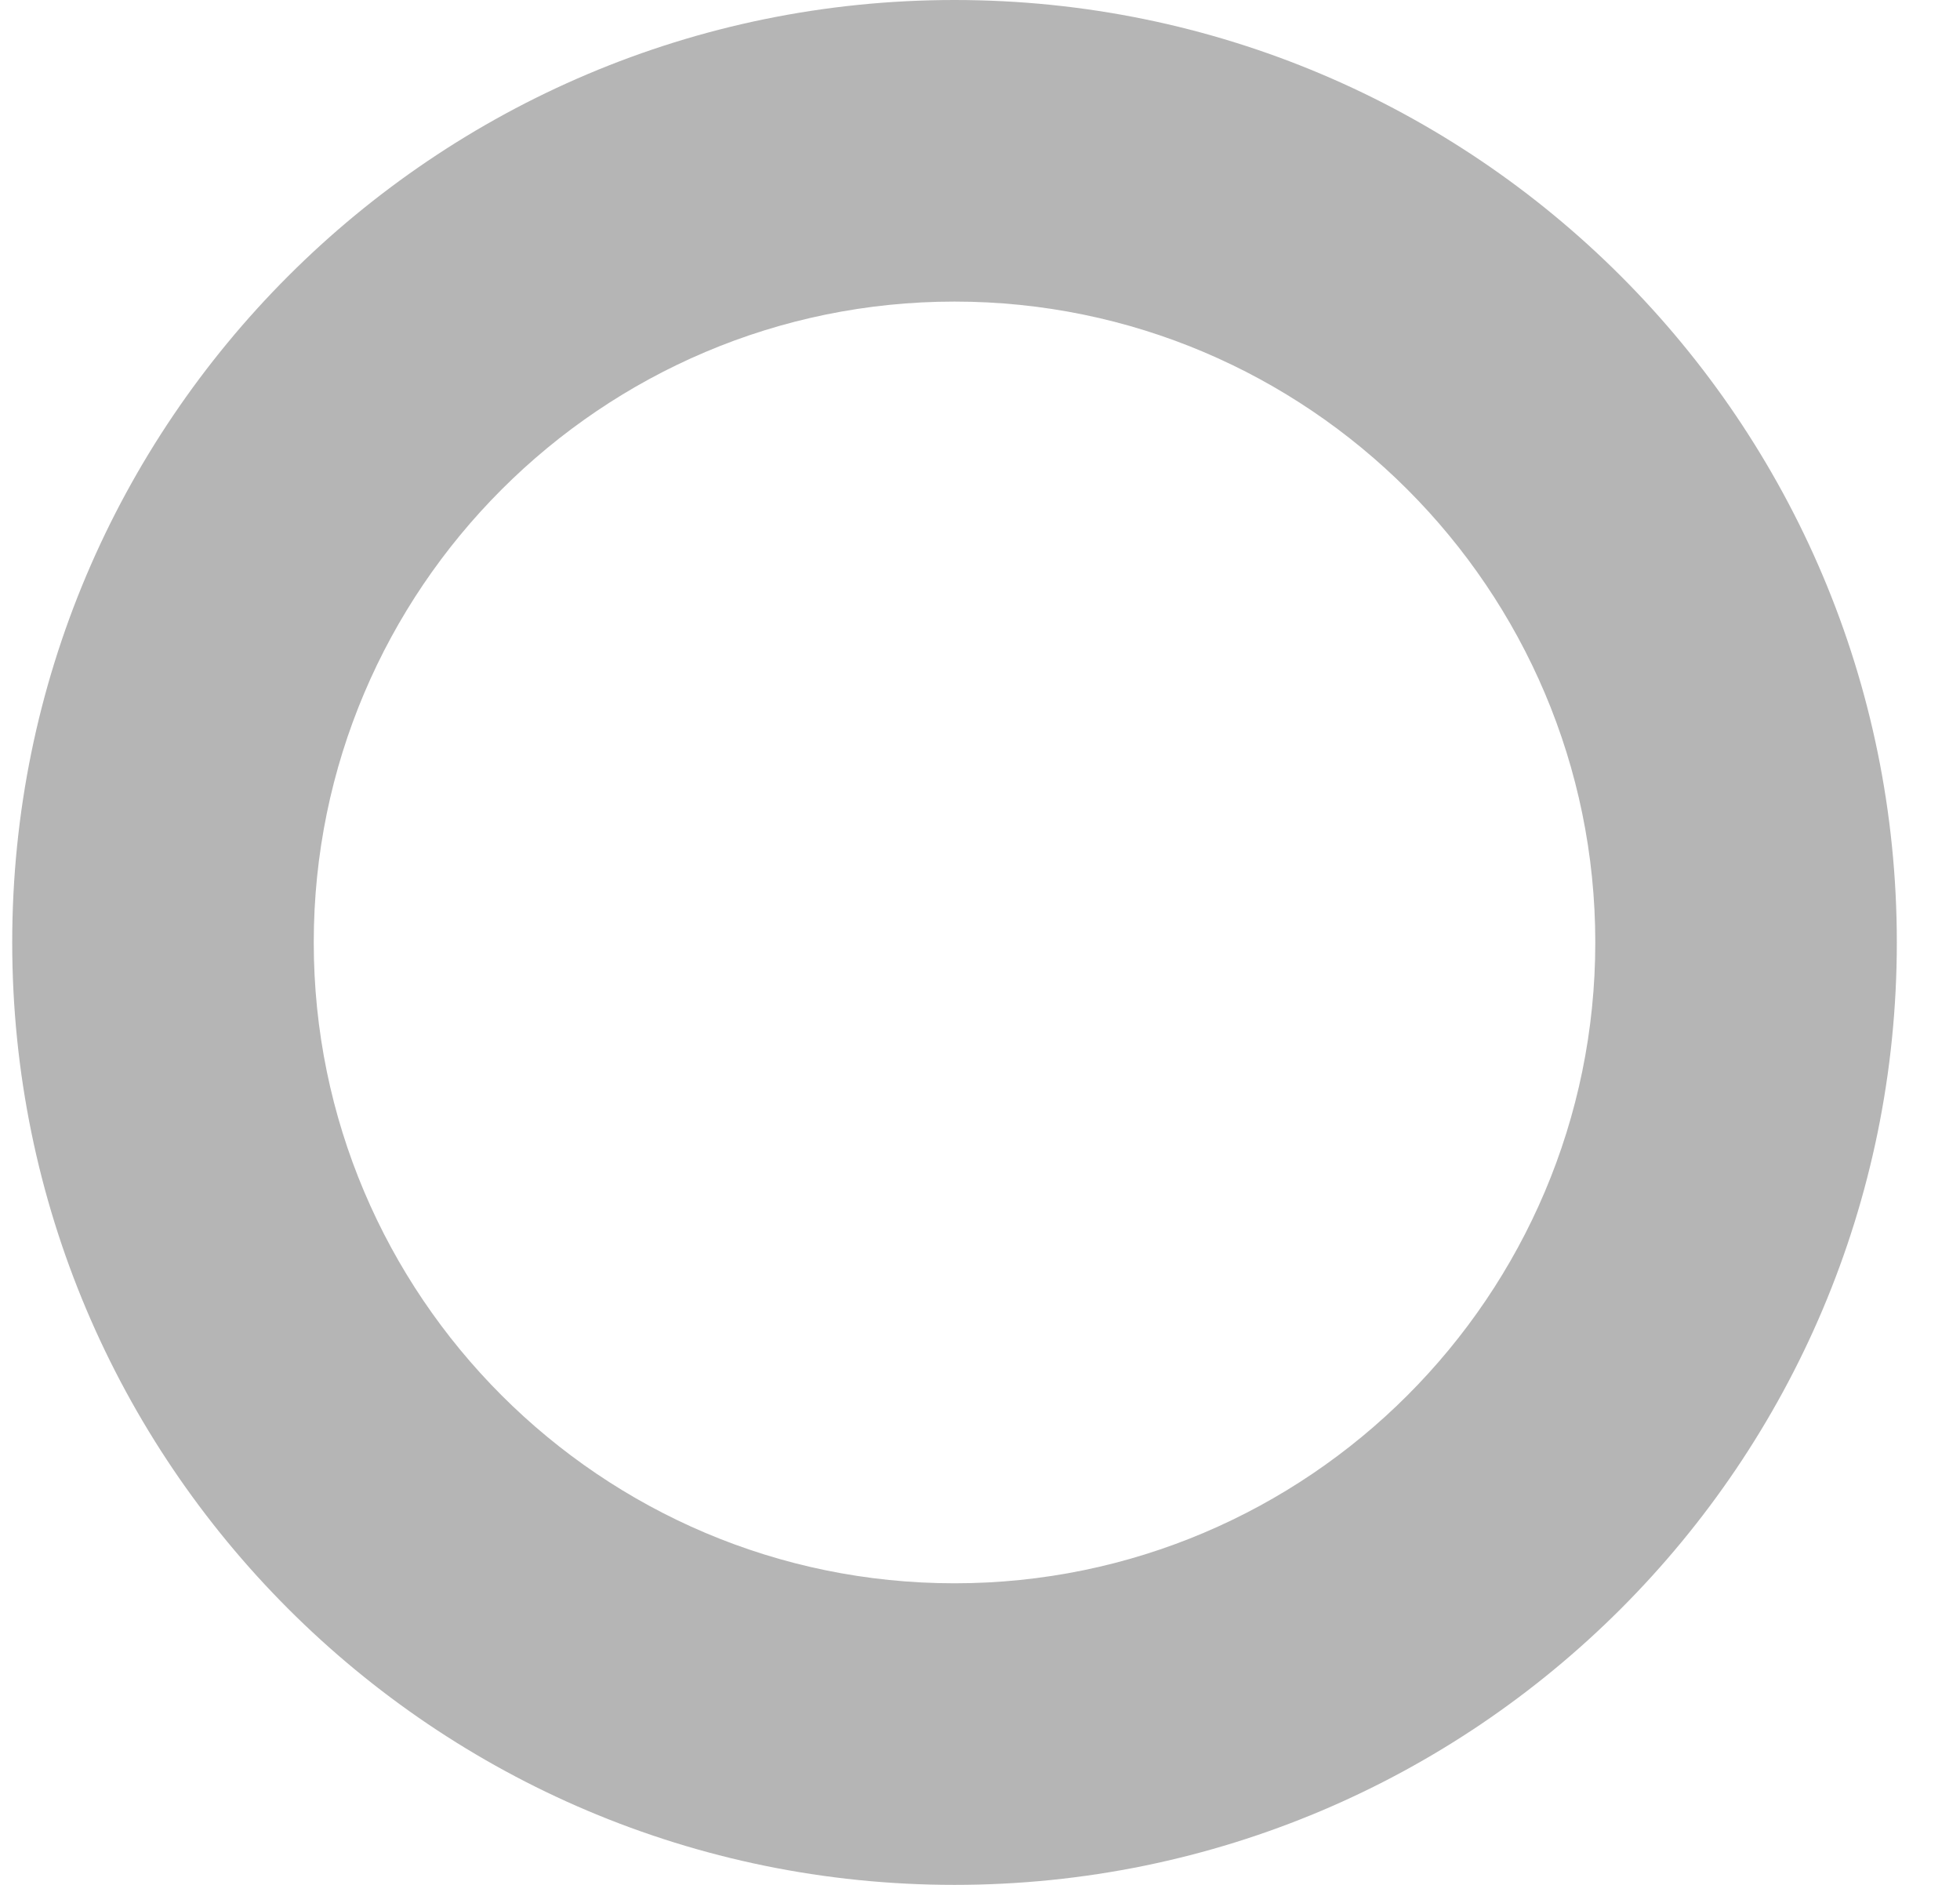
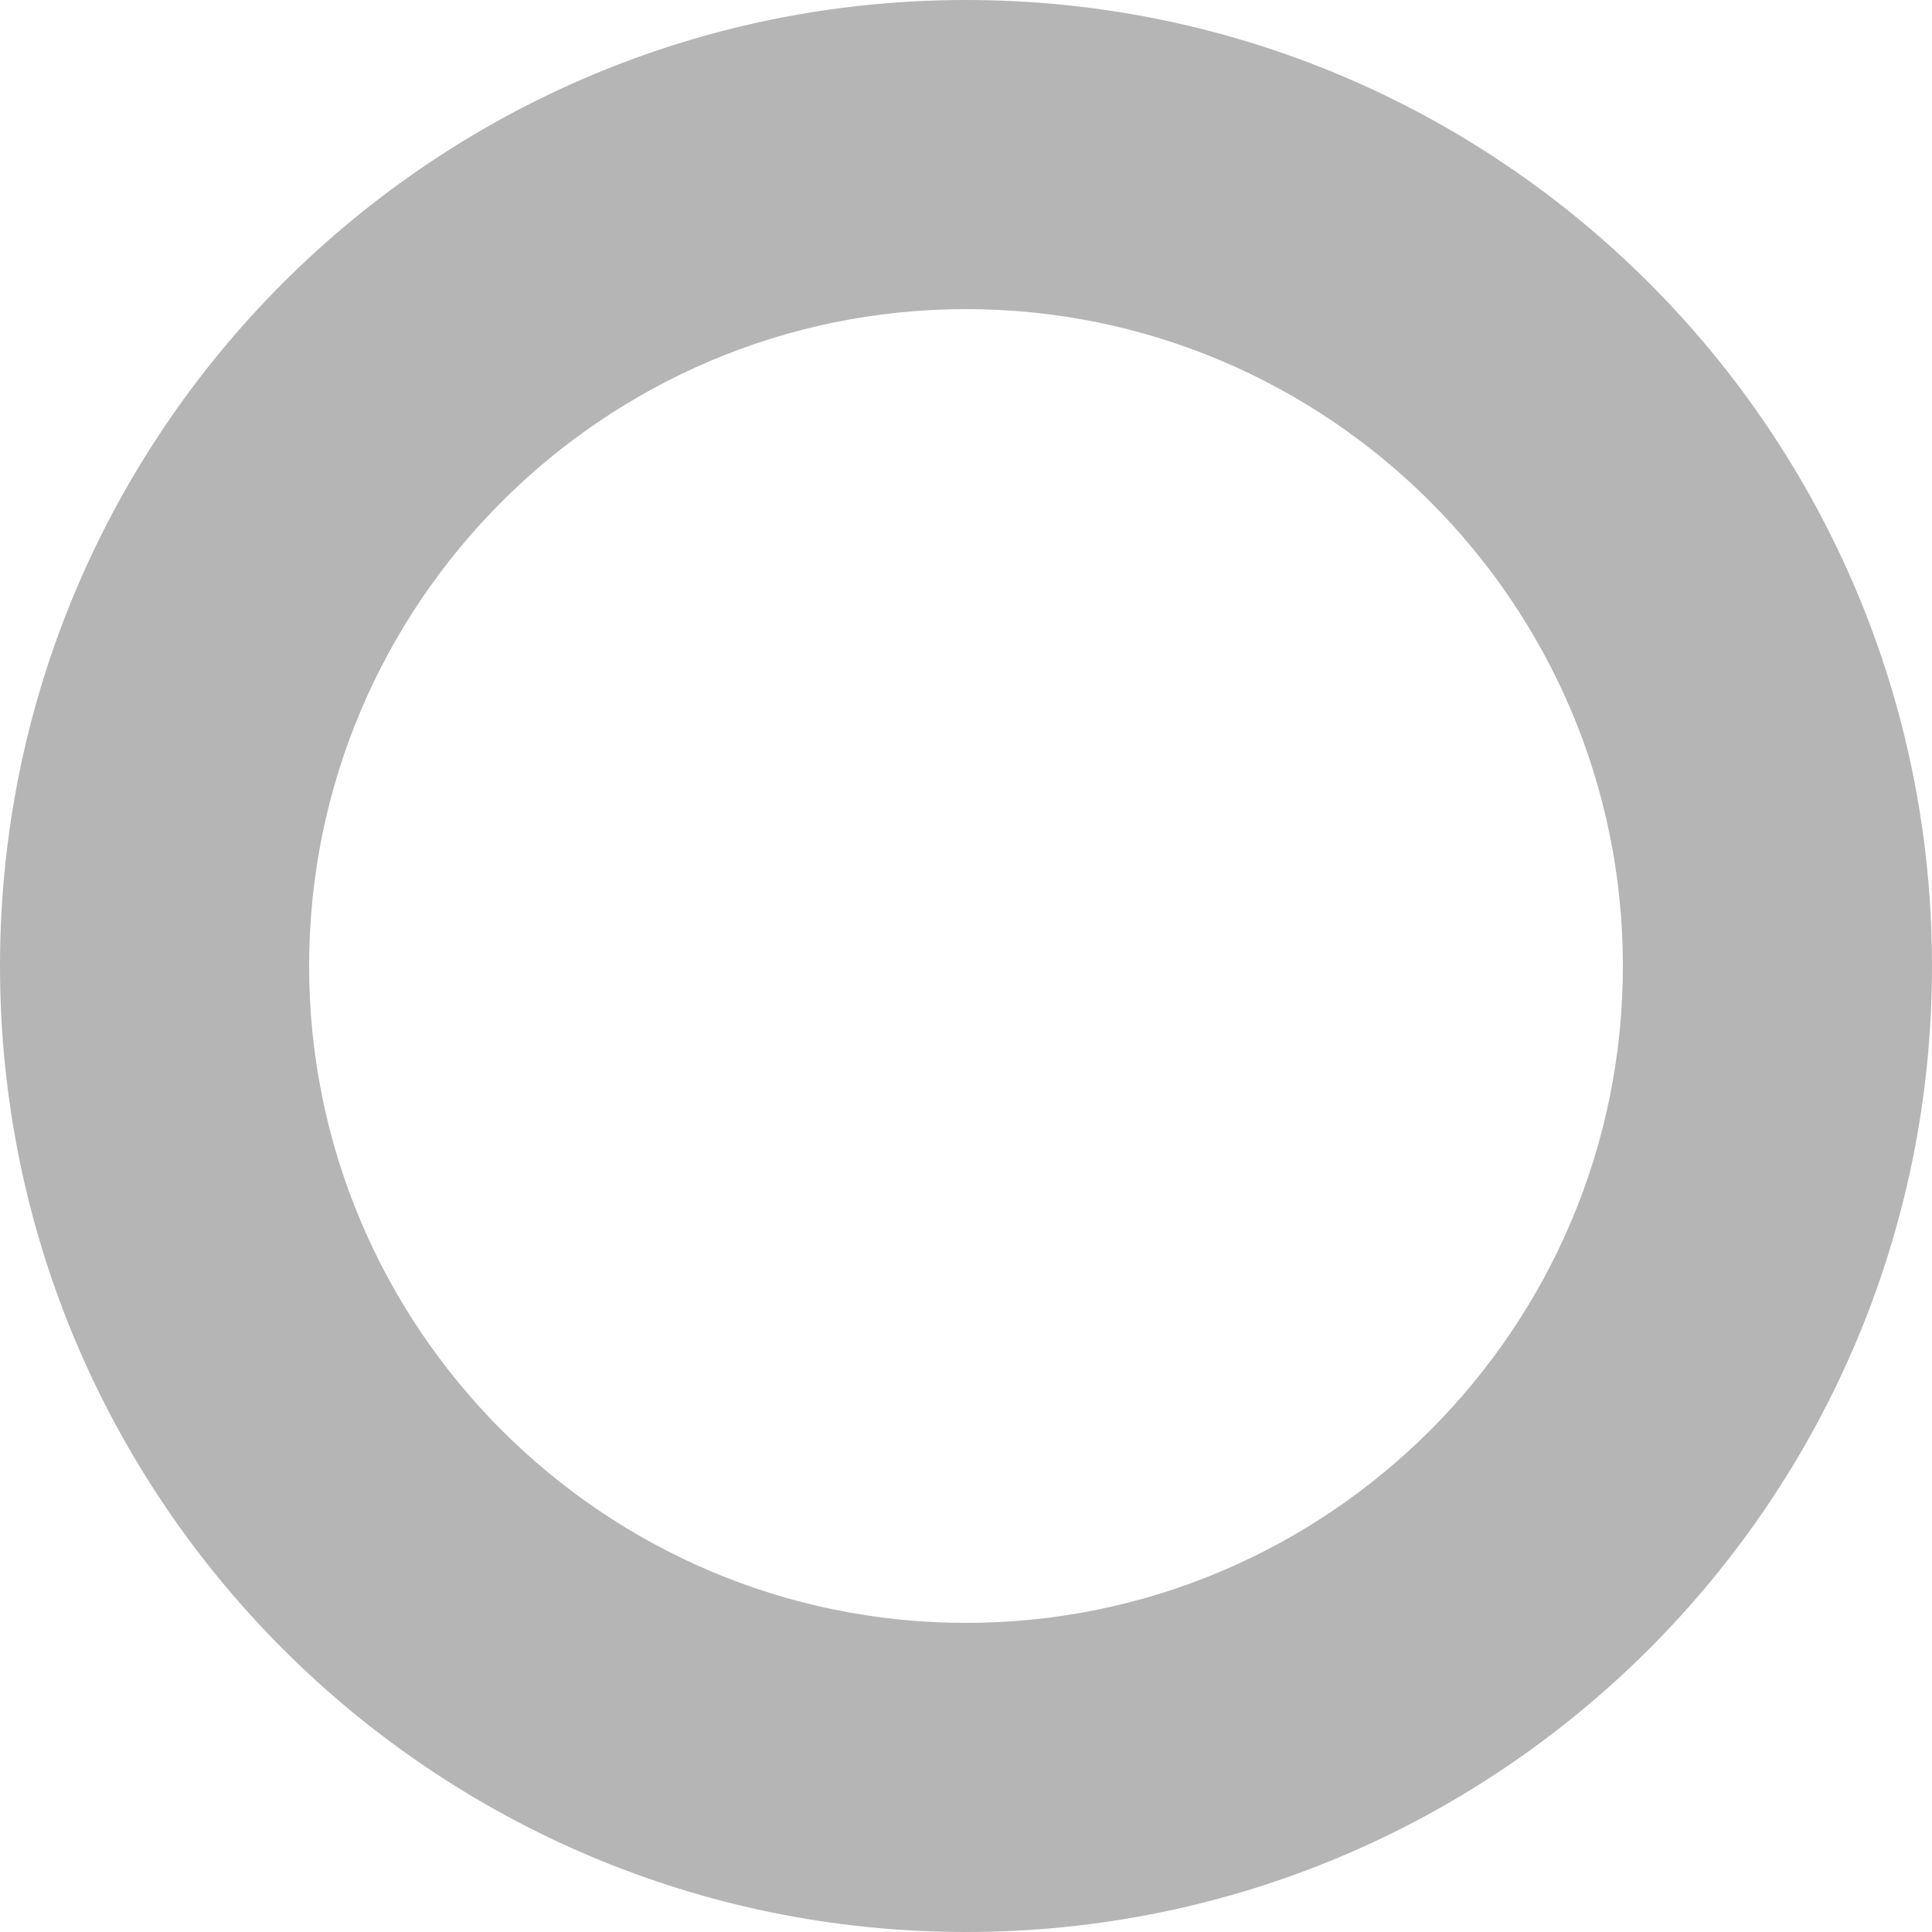
- <svg xmlns="http://www.w3.org/2000/svg" width="26" height="25" viewBox="0 0 26 25" fill="none">
-   <path fill-rule="evenodd" clip-rule="evenodd" d="M0.162 12.5C0.162 5.597 5.759 0 12.662 0C19.565 0 25.162 5.597 25.162 12.5C25.162 19.403 19.565 25 12.662 25C5.759 25 0.162 19.403 0.162 12.5ZM21.162 12.5C21.162 7.813 17.349 4 12.662 4C7.975 4 4.162 7.813 4.162 12.5C4.162 17.187 7.975 21 12.662 21C17.349 21 21.162 17.187 21.162 12.5Z" fill="#B5B5B5" />
+ <svg xmlns="http://www.w3.org/2000/svg" width="25" height="25" viewBox="0 0 25 25" fill="none">
+   <path fill-rule="evenodd" clip-rule="evenodd" d="M0 12.5C0 5.597 5.597 0 12.5 0C19.403 0 25 5.597 25 12.5C25 19.403 19.403 25 12.5 25C5.597 25 0 19.403 0 12.5ZM21 12.5C21 7.813 17.187 4 12.5 4C7.813 4 4 7.813 4 12.5C4 17.187 7.813 21 12.5 21C17.187 21 21 17.187 21 12.5Z" fill="#B5B5B5" />
</svg>
